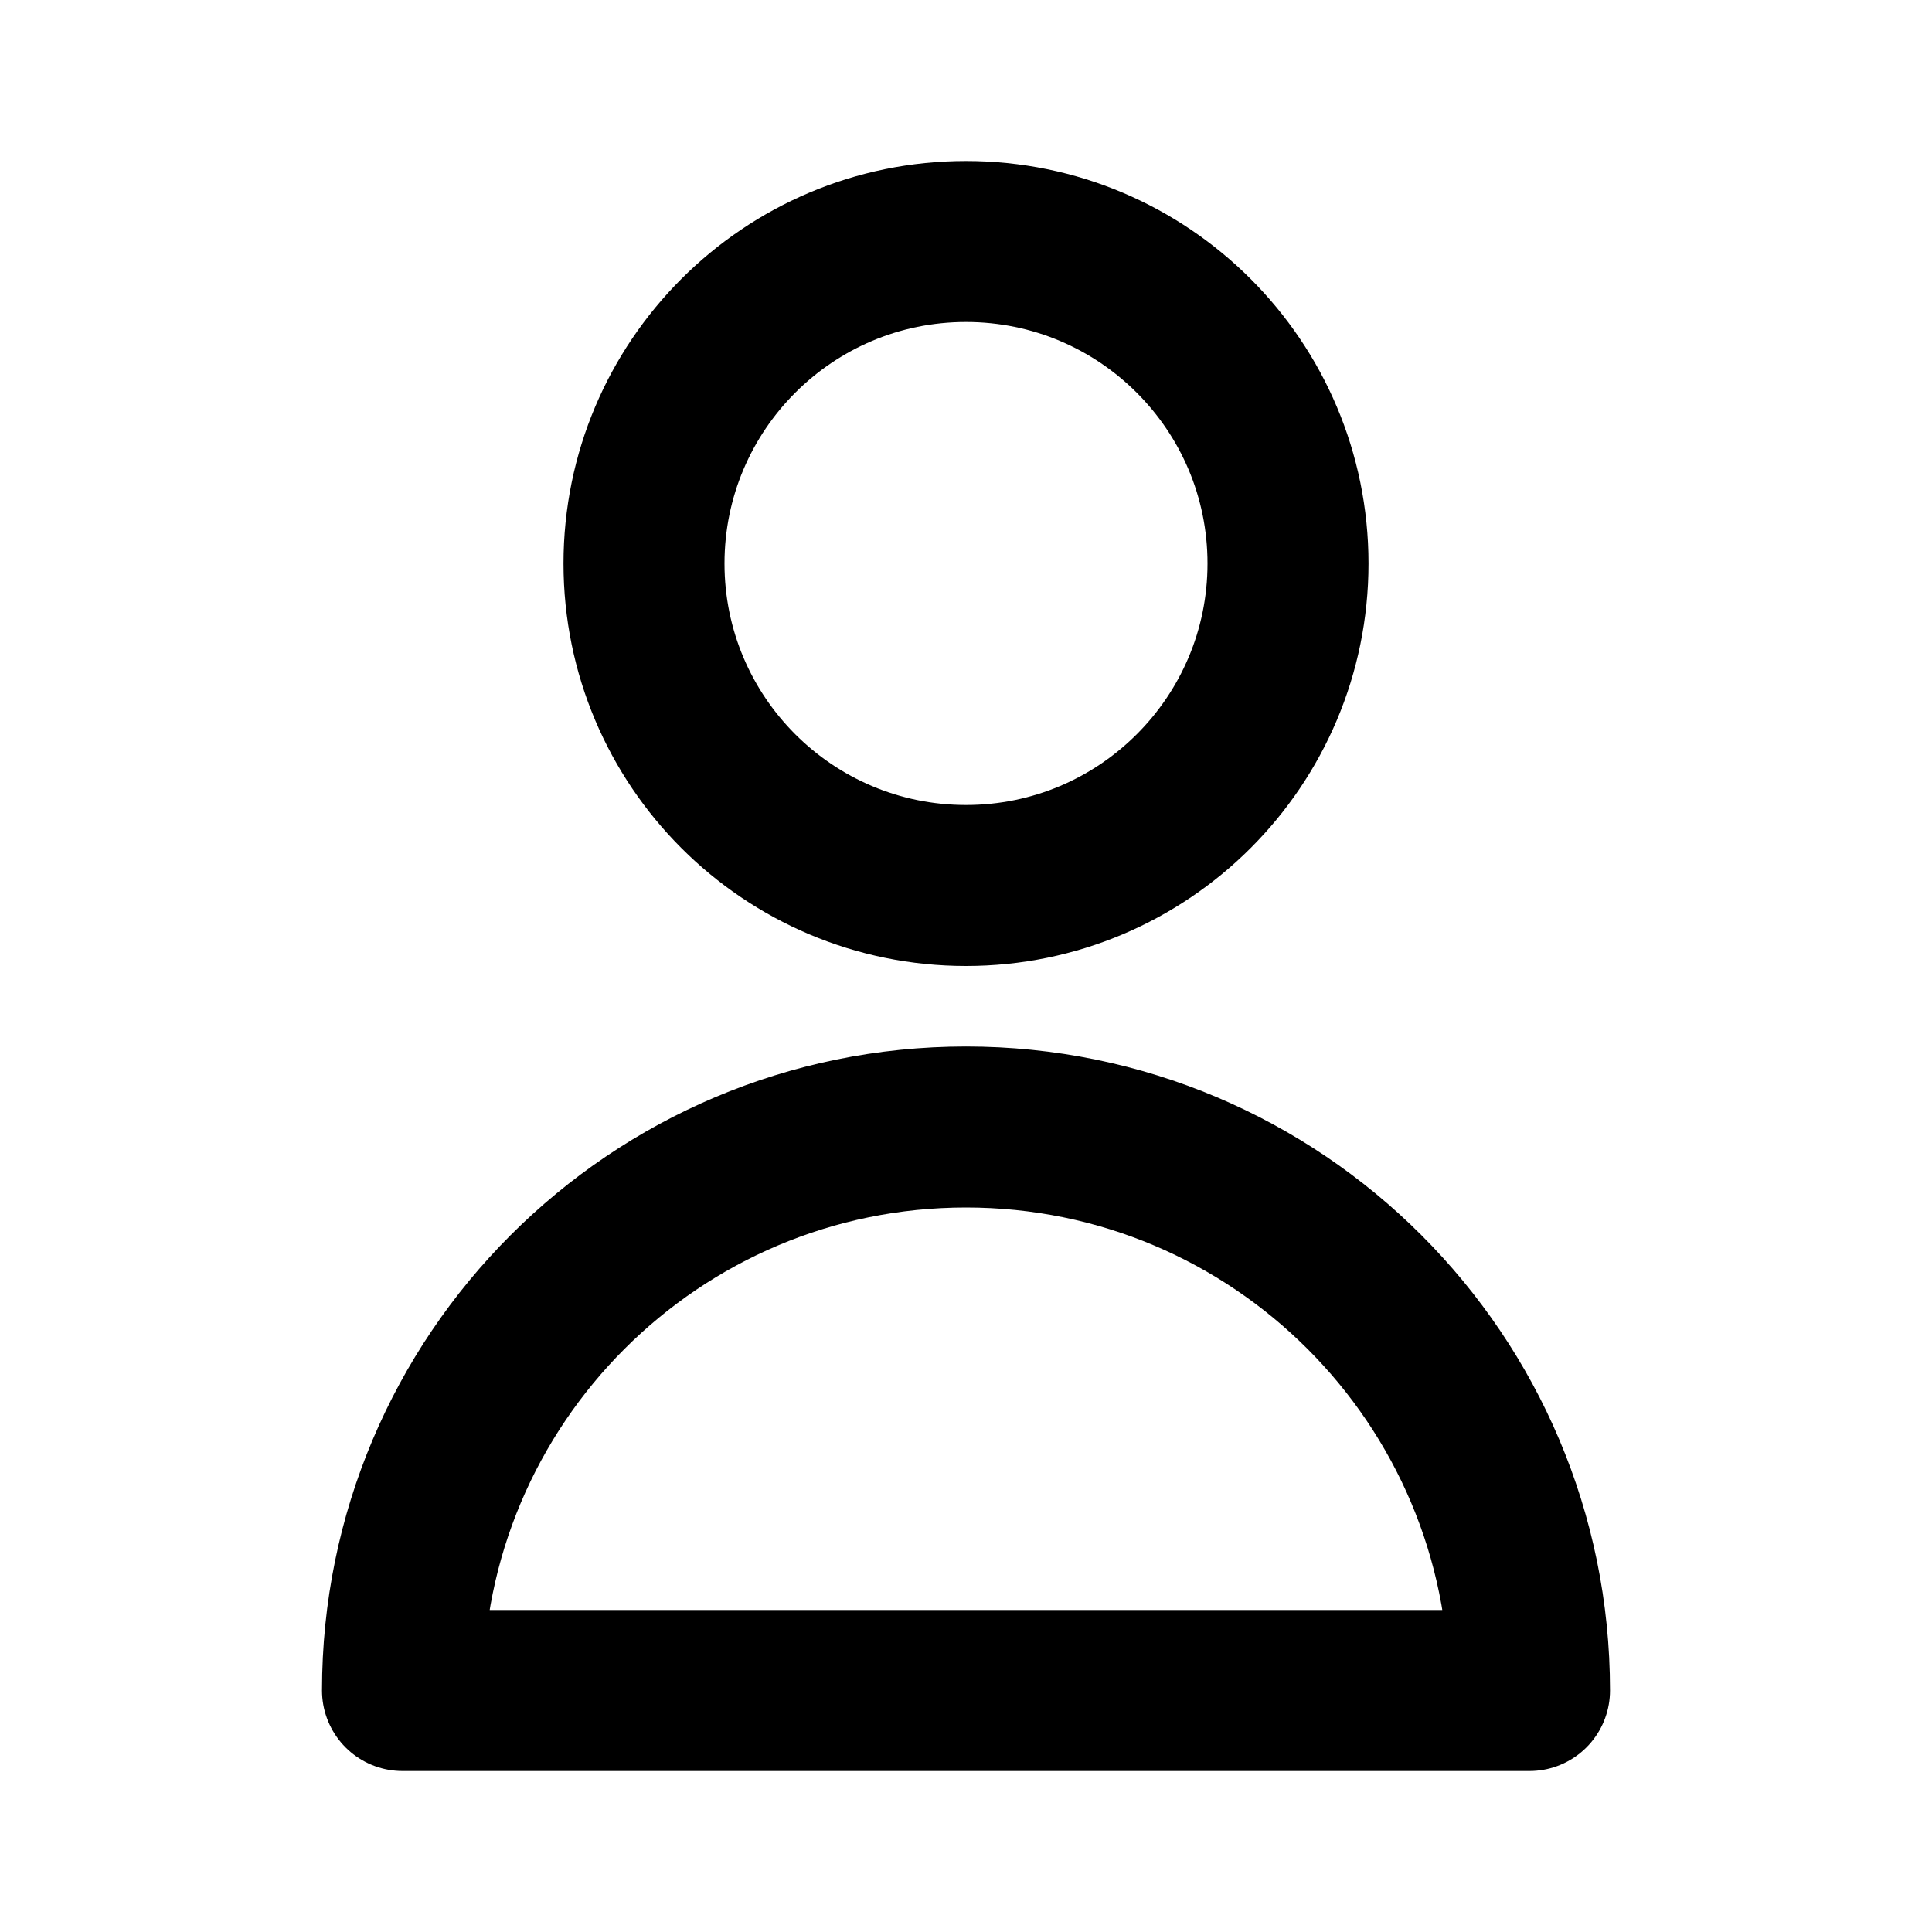
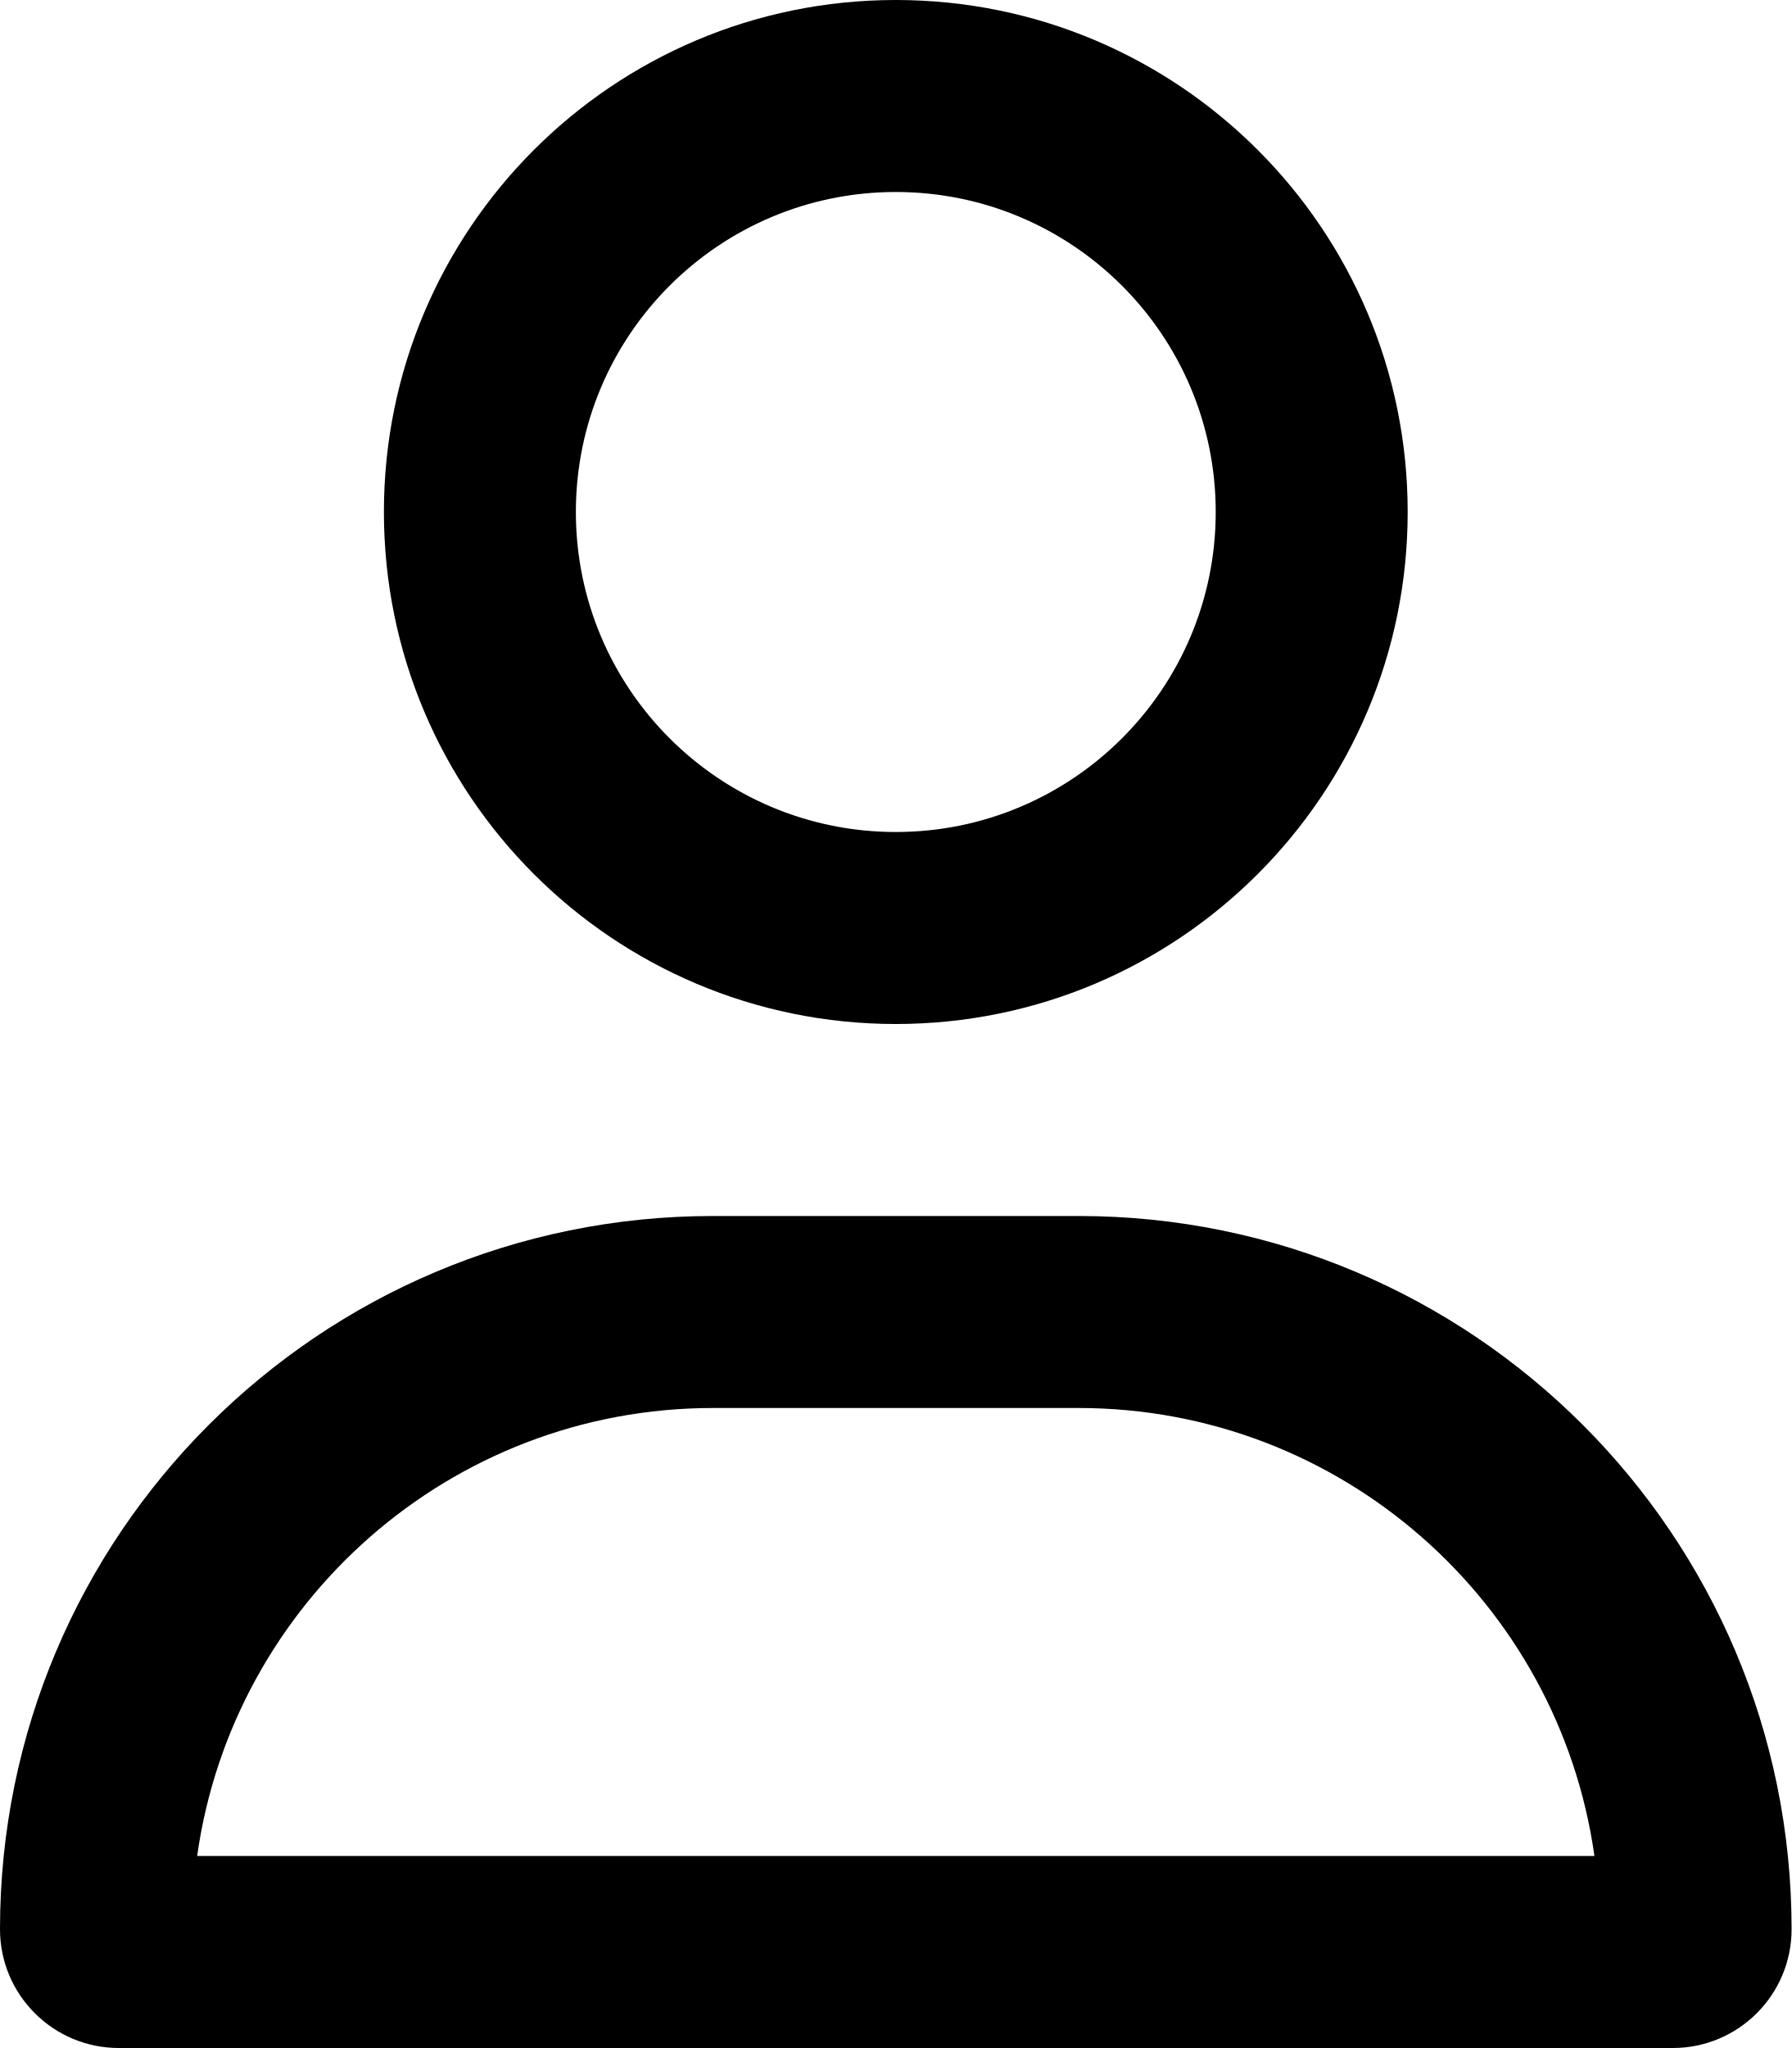
- <svg xmlns="http://www.w3.org/2000/svg" width="800px" height="800px" viewBox="0 0 24 24" fill="none">
-   <path d="M16 7C16 9.209 14.209 11 12 11C9.791 11 8 9.209 8 7C8 4.791 9.791 3 12 3C14.209 3 16 4.791 16 7Z" stroke="#000000" stroke-width="2" stroke-linecap="round" stroke-linejoin="round" />
-   <path d="M12 14C8.134 14 5 17.134 5 21H19C19 17.134 15.866 14 12 14Z" stroke="#000000" stroke-width="2" stroke-linecap="round" stroke-linejoin="round" />
+ <svg xmlns="http://www.w3.org/2000/svg" viewBox="0 0 448 512">
+   <path d="M304 128a80 80 0 1 0 -160 0 80 80 0 1 0 160 0zM96 128a128 128 0 1 1 256 0A128 128 0 1 1 96 128zM49.3 464H398.7c-8.9-63.3-63.3-112-129-112H178.3c-65.7 0-120.1 48.7-129 112zM0 482.3C0 383.8 79.8 304 178.3 304h91.4C368.2 304 448 383.8 448 482.3c0 16.4-13.3 29.7-29.7 29.7H29.7C13.3 512 0 498.7 0 482.3z" />
</svg>
